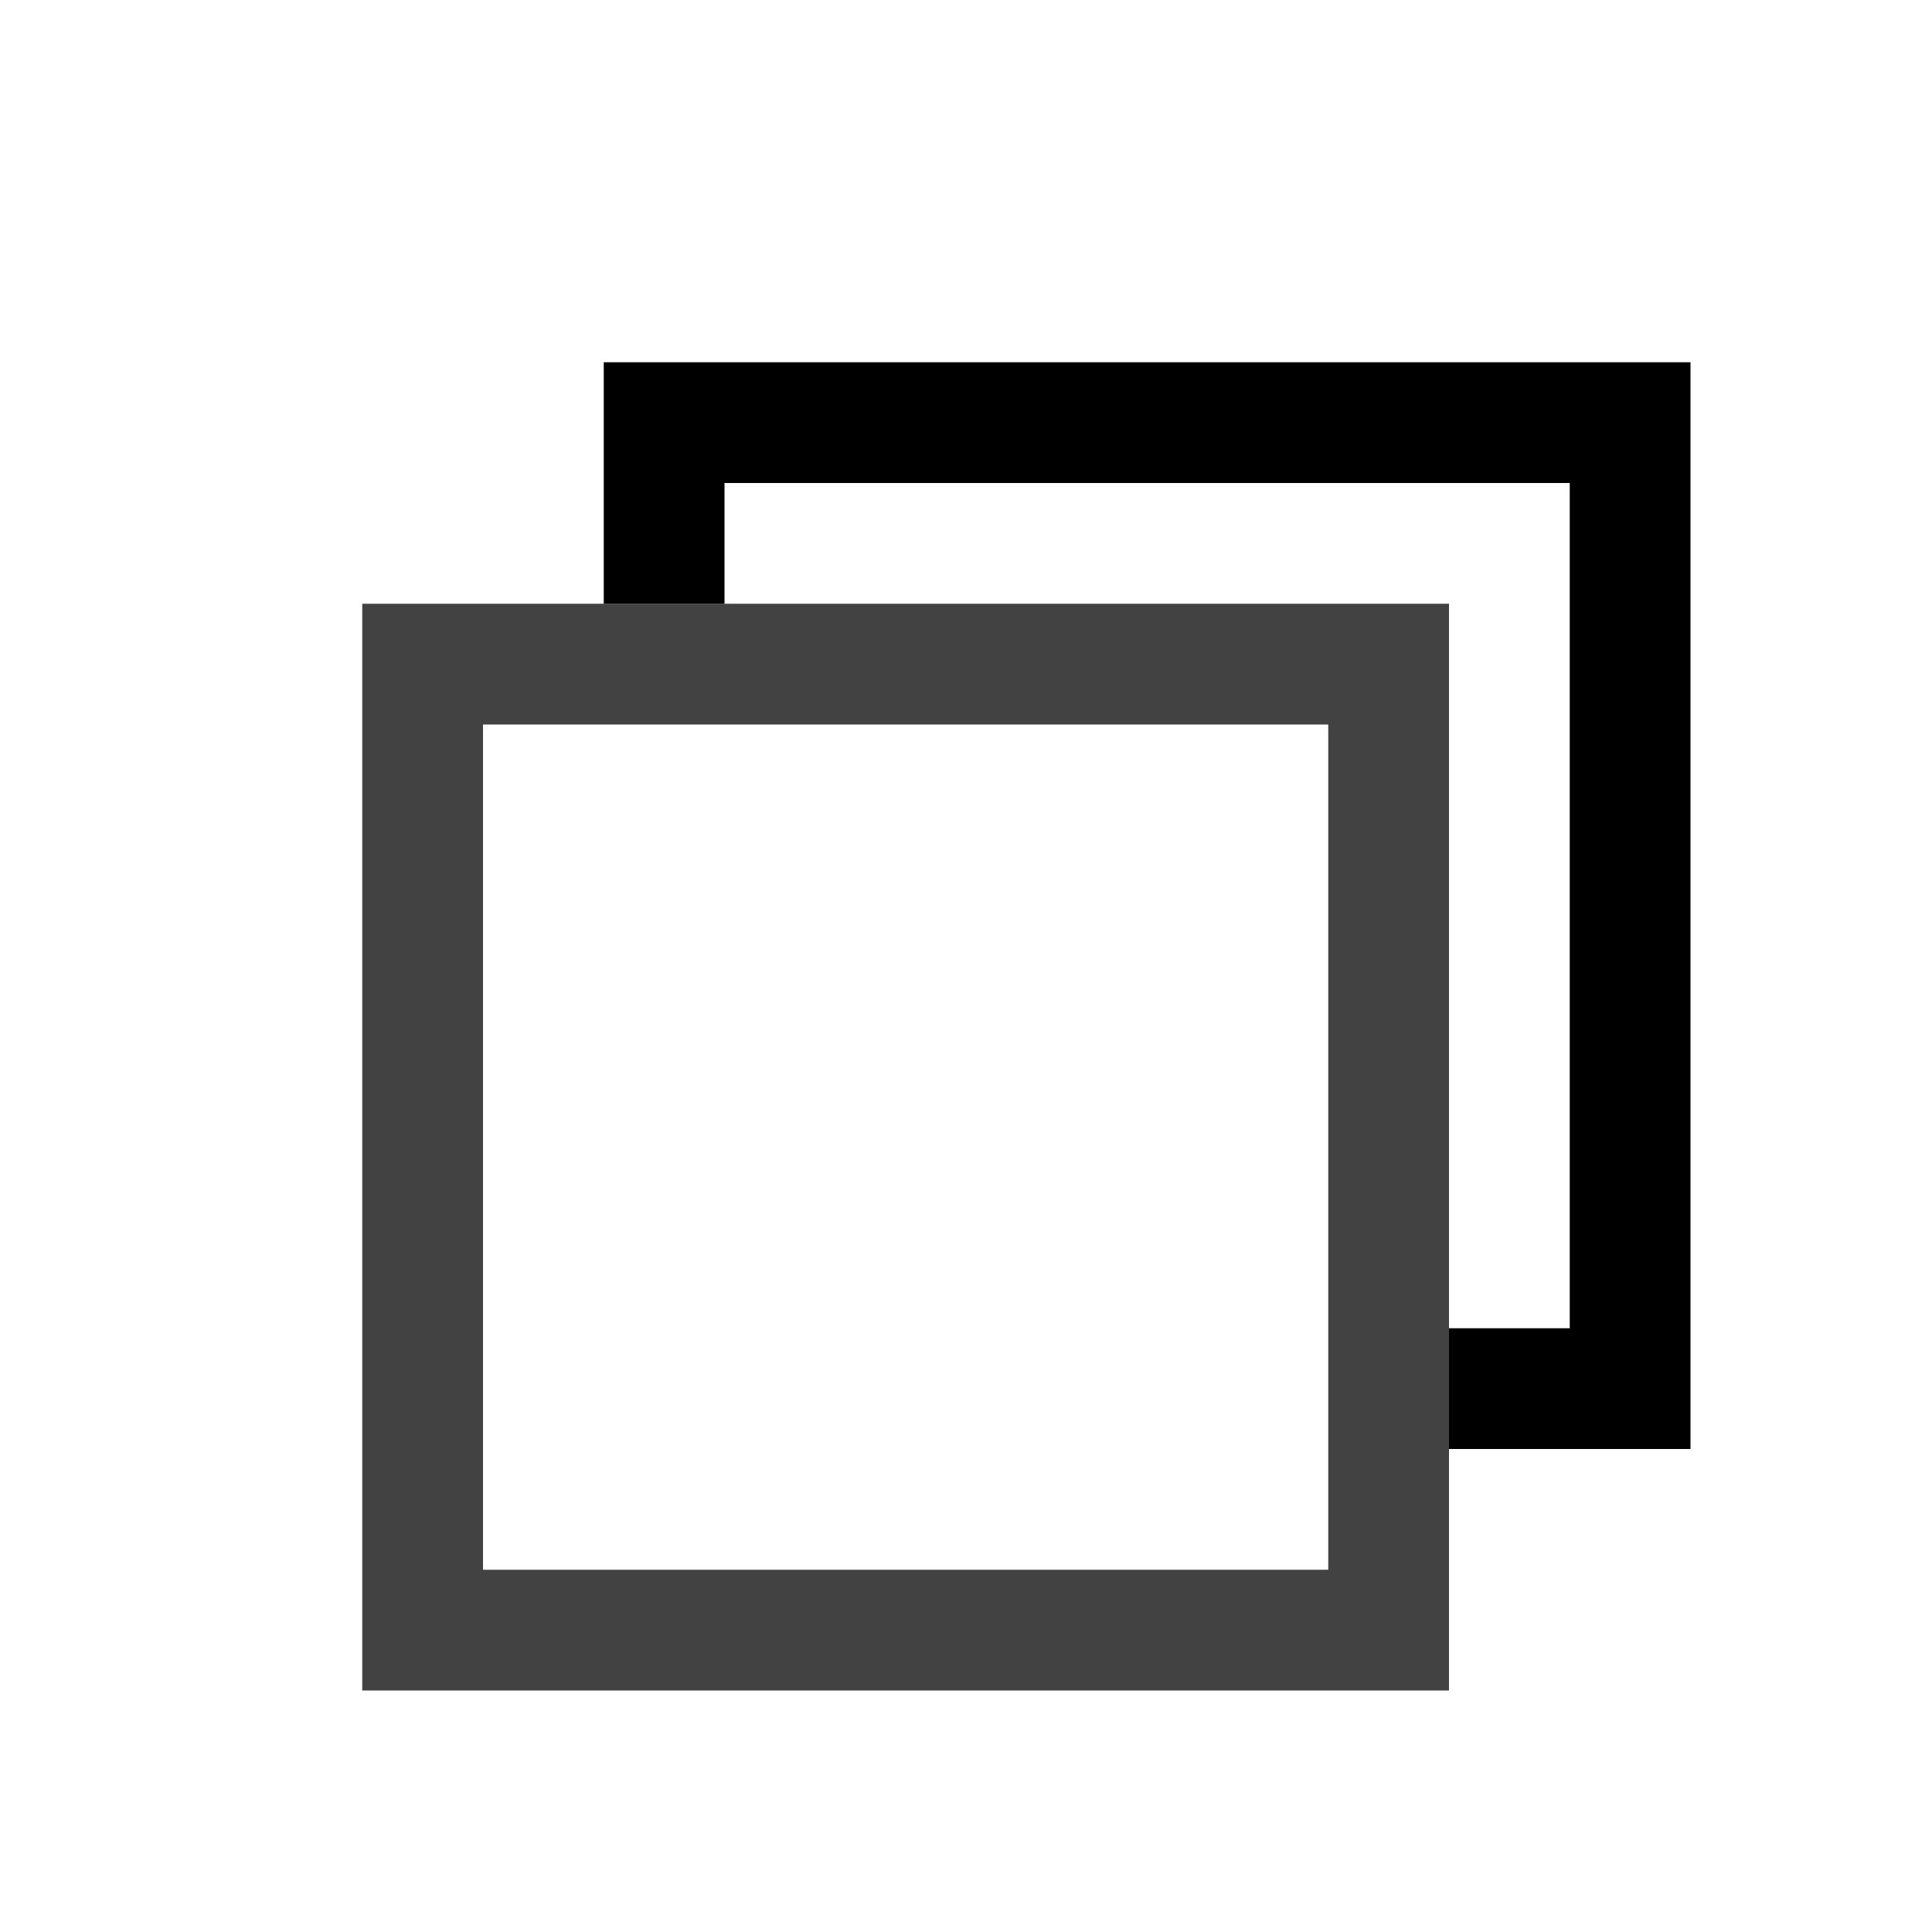
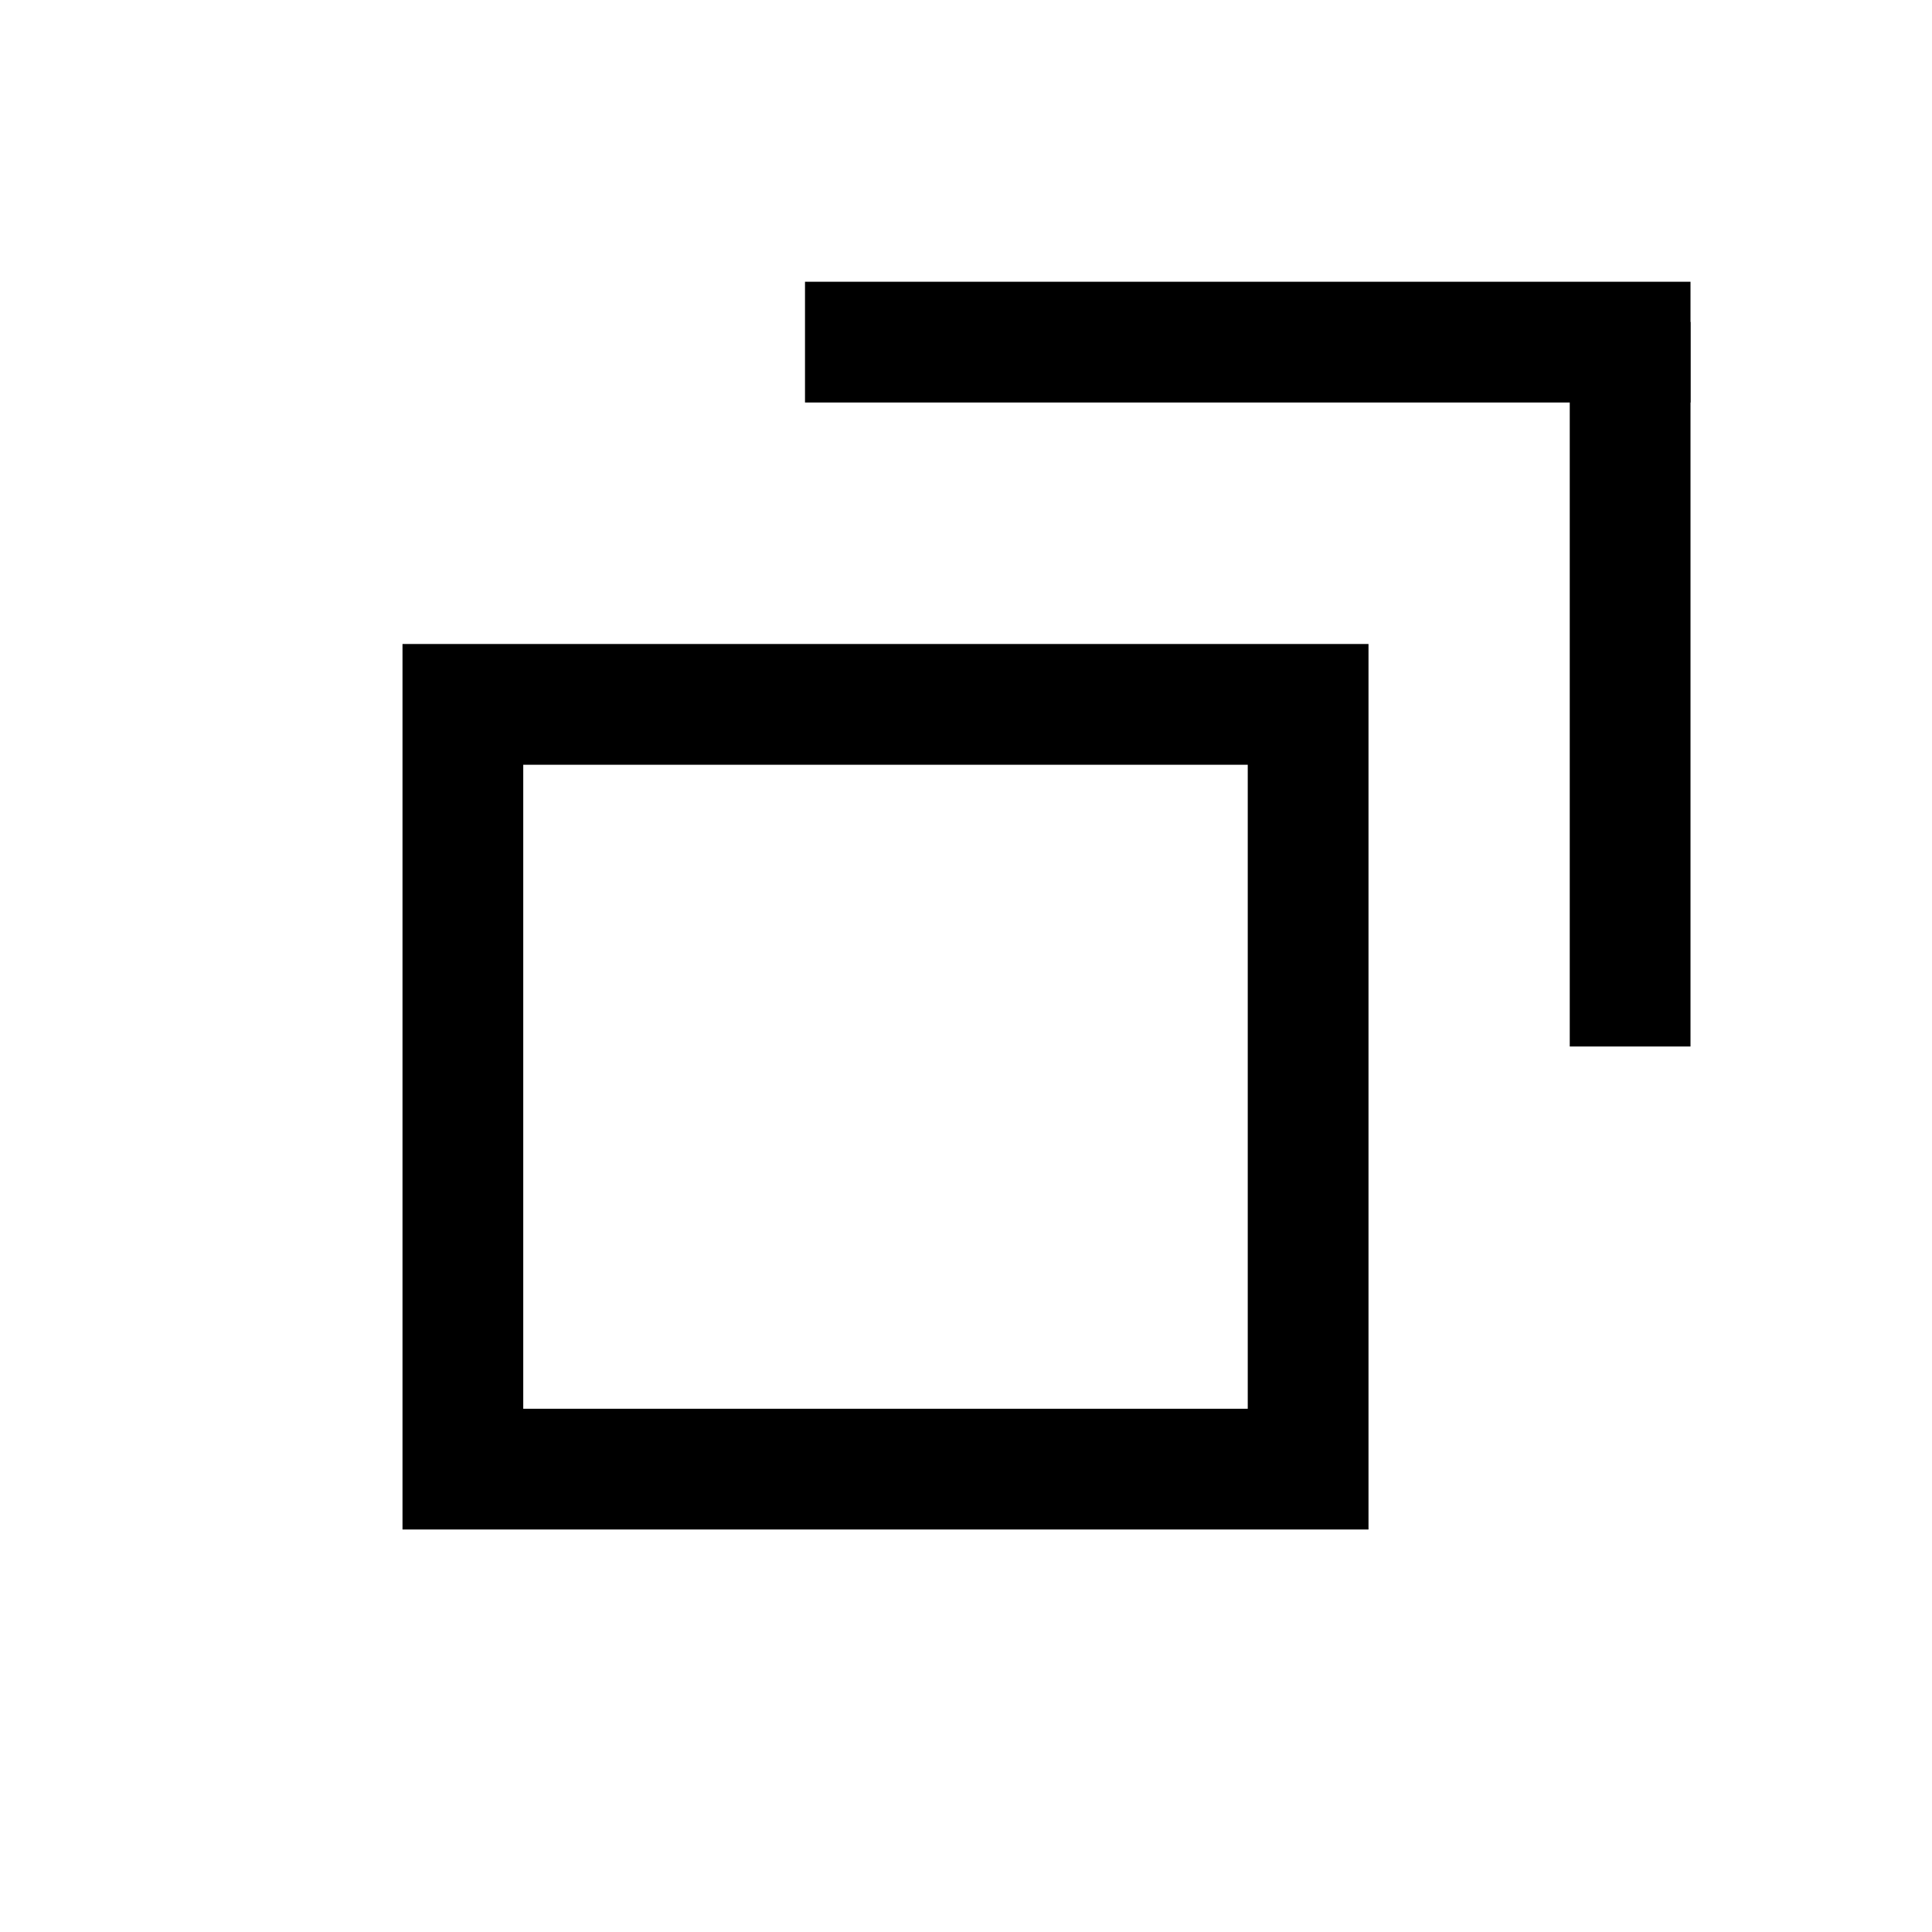
- <svg xmlns="http://www.w3.org/2000/svg" width="24" height="24" viewBox="0 0 16 16" fill="none">
-   <path d="M3 5V14H12V5H3ZM11 13H4V6H11V13Z" fill="#424242" />
-   <path fill-rule="evenodd" clip-rule="evenodd" d="M5 5H6V4H13V11H12V12H14V5V3H12H5V5Z" fill="#000000" />
+ <svg xmlns="http://www.w3.org/2000/svg" width="24" height="24" viewBox="0 0 24 24" fill="none">
+   <rect x="5.75" y="8.75" width="10.5" height="9.5" stroke="black" stroke-width="1.5" />
+   <line x1="10" y1="4.25" x2="21" y2="4.25" stroke="black" stroke-width="1.5" />
+   <line x1="20.25" y1="13" x2="20.25" y2="4" stroke="black" stroke-width="1.5" />
</svg>
